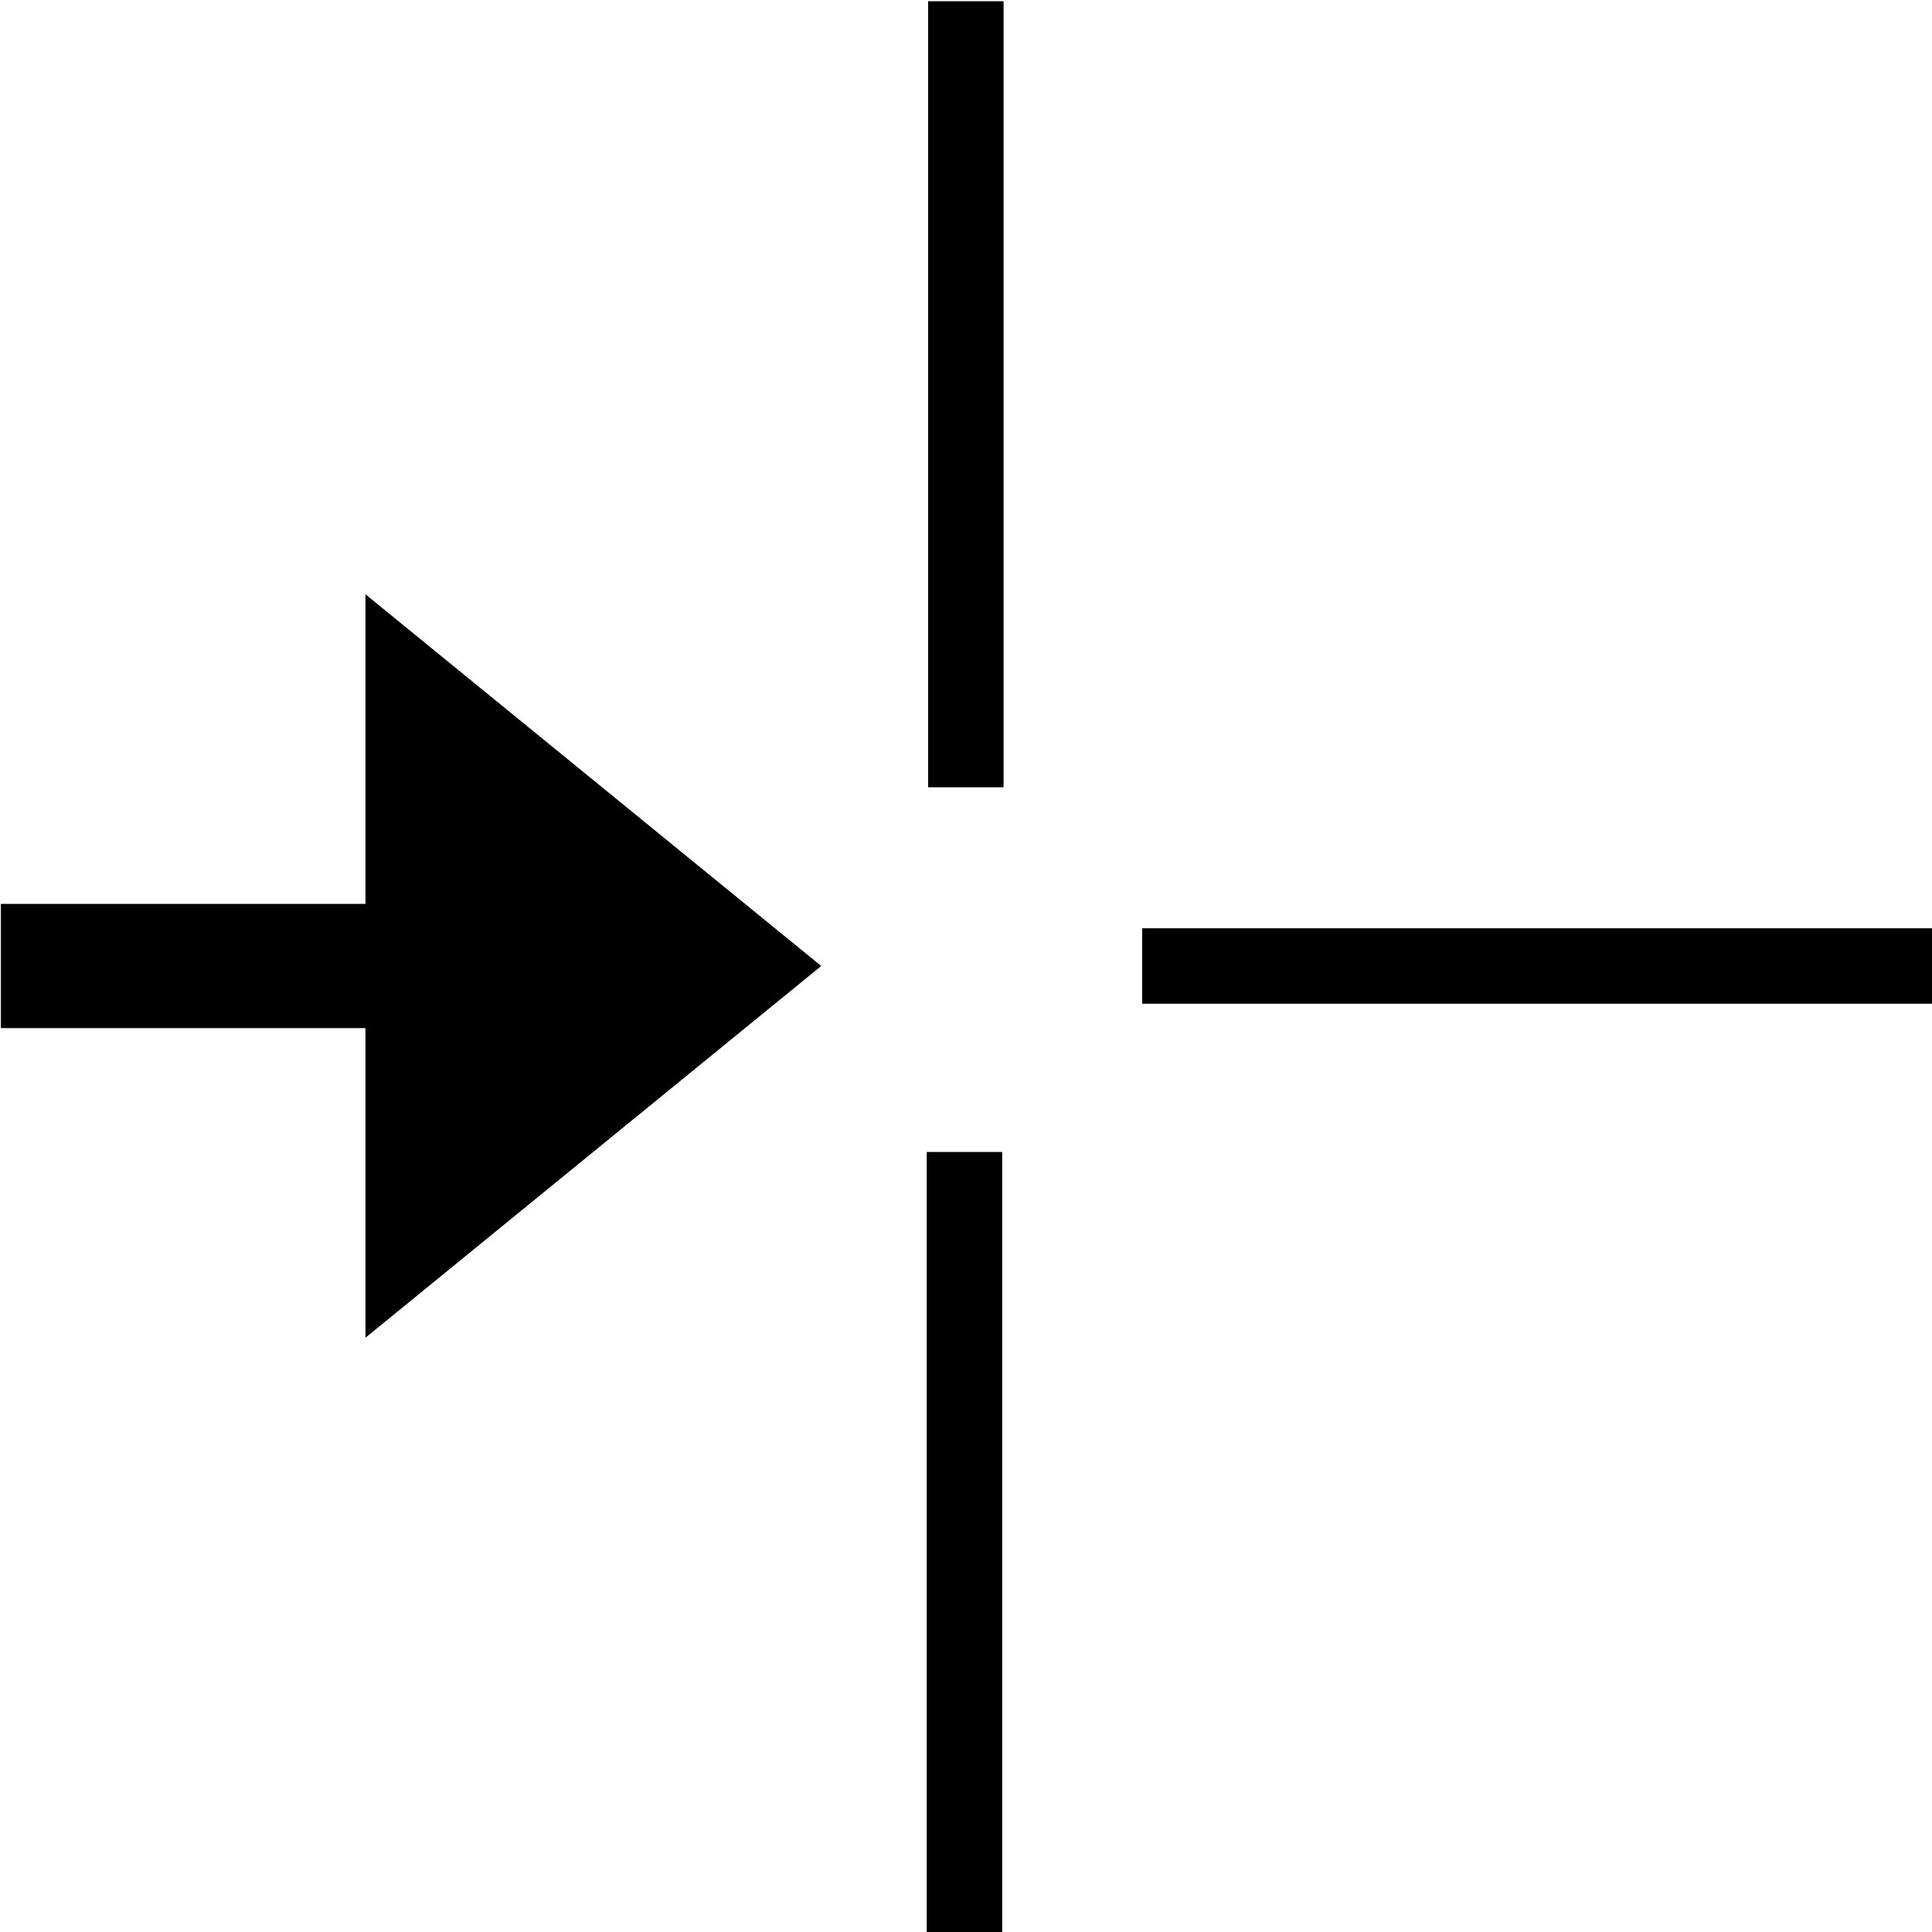
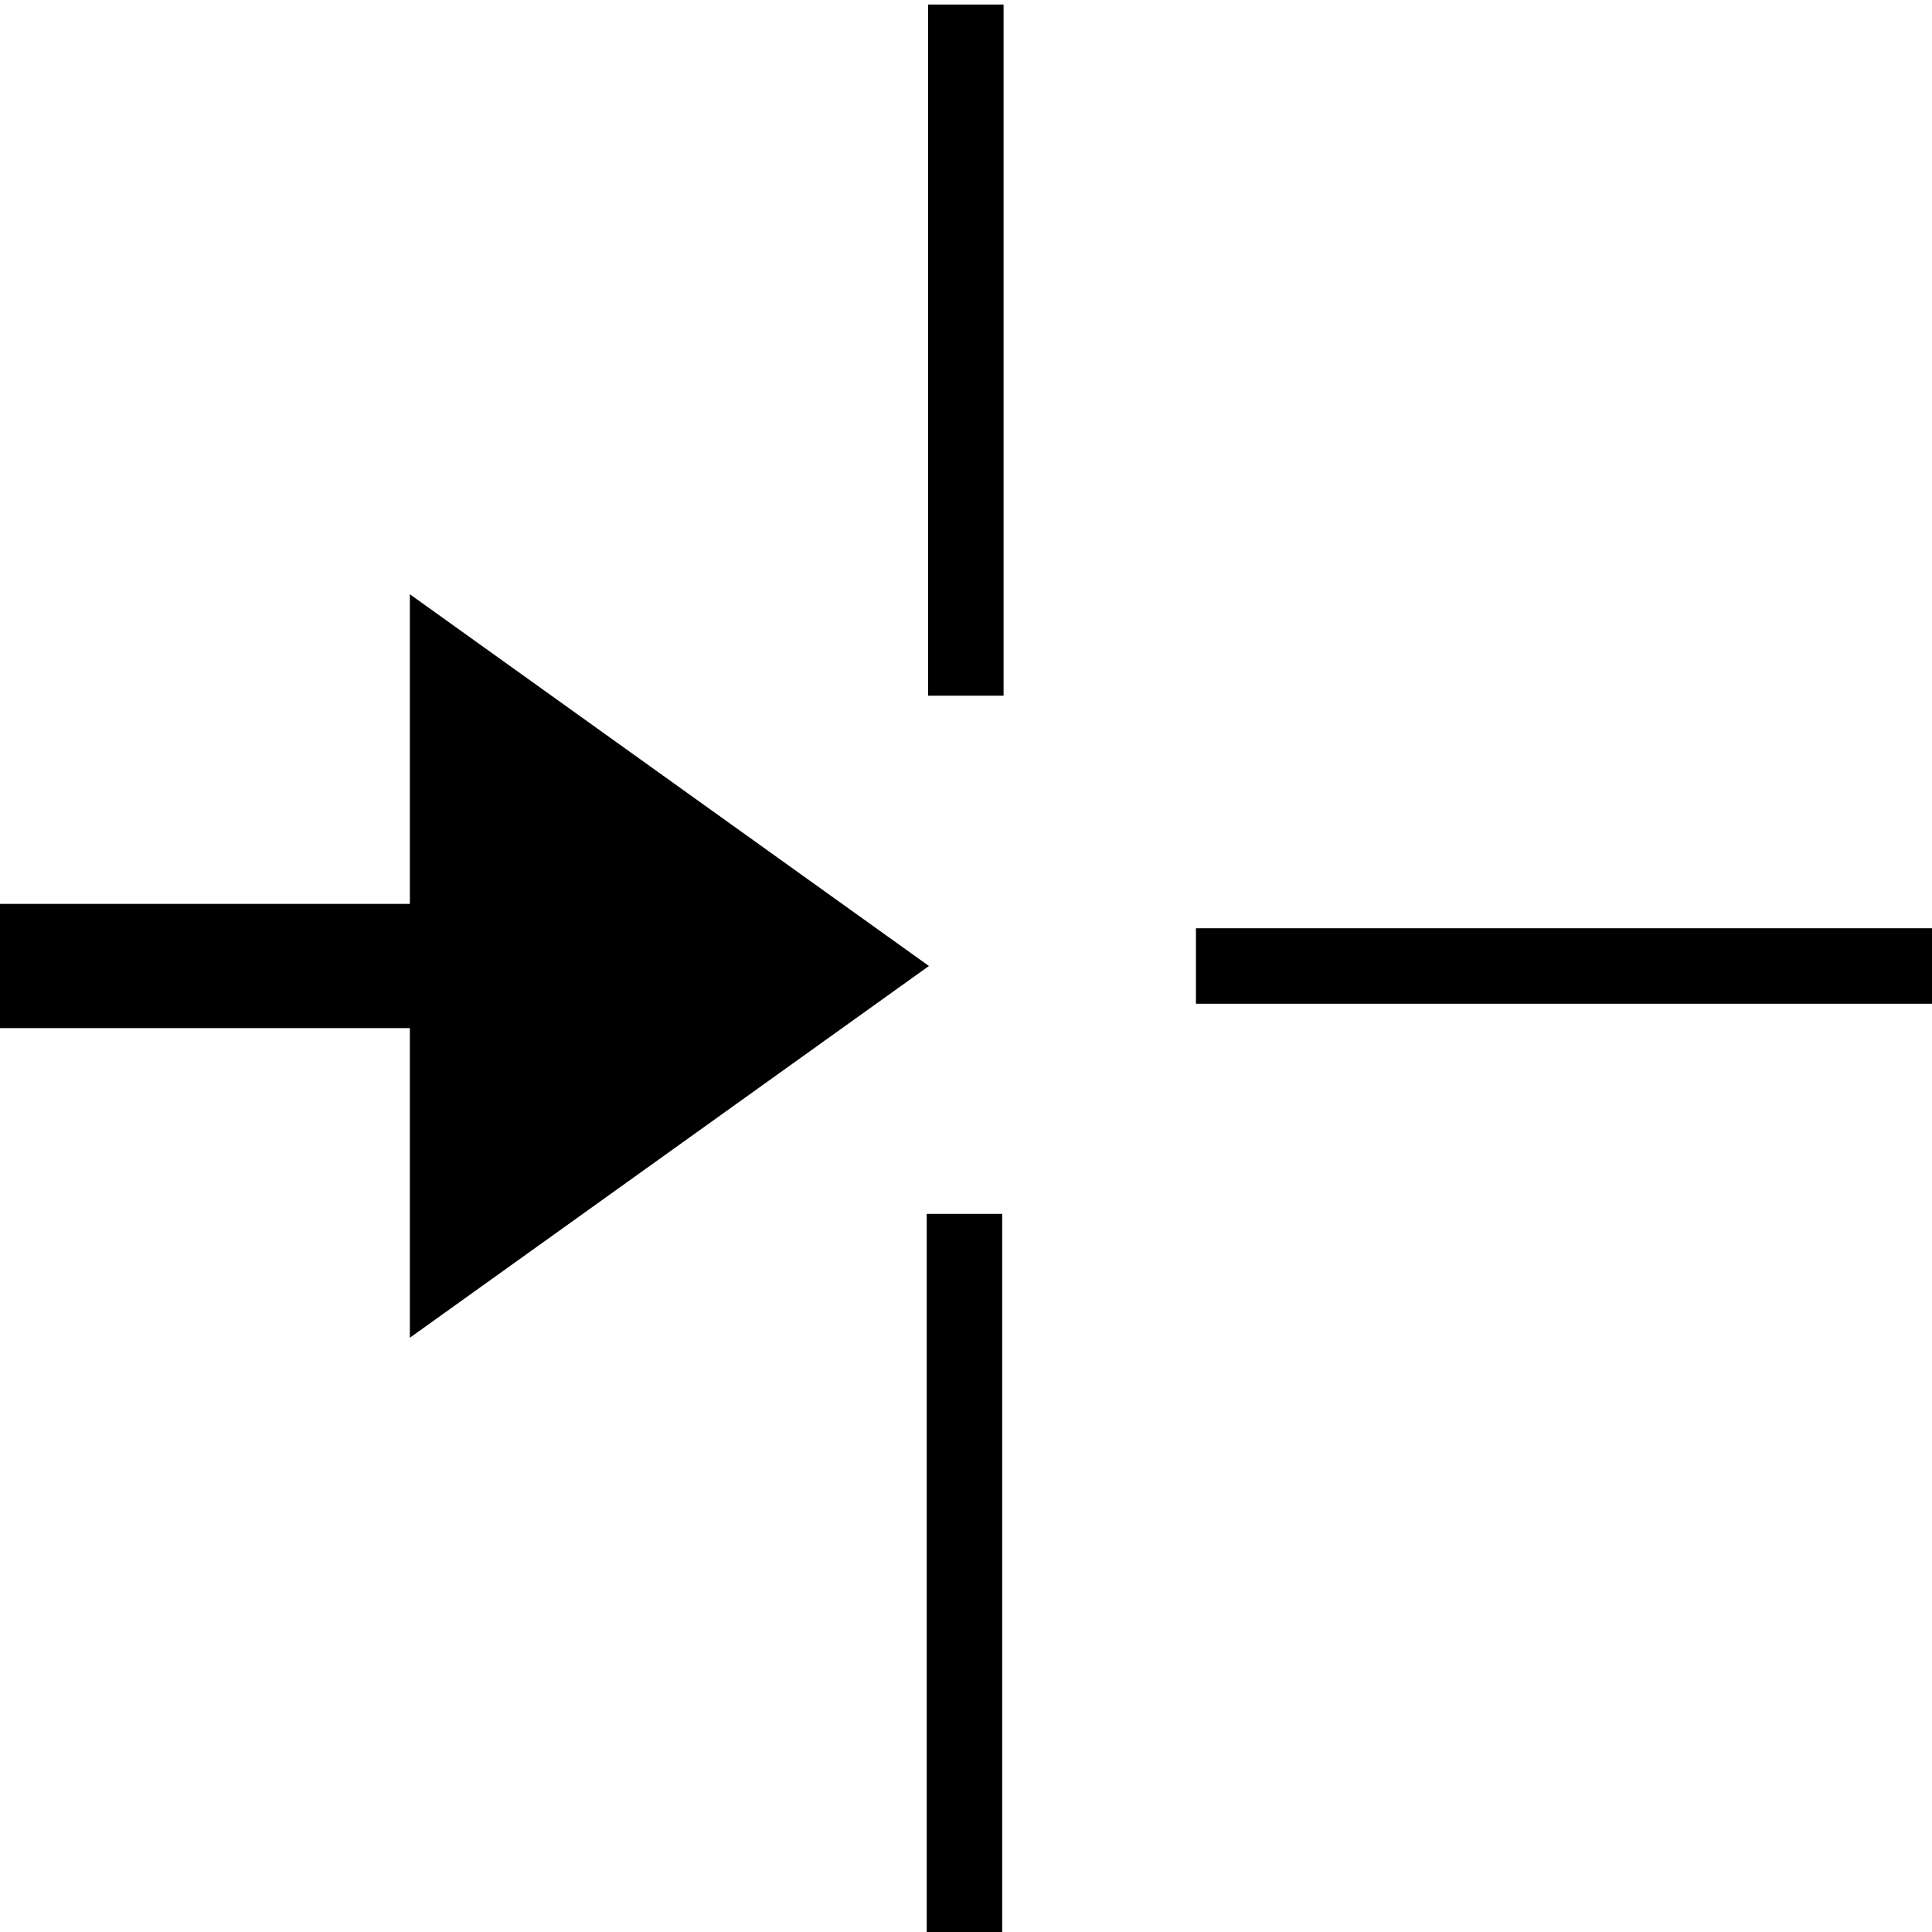
<svg xmlns="http://www.w3.org/2000/svg" xmlns:xlink="http://www.w3.org/1999/xlink" width="256" height="256" id="svg3336" version="1.1">
  <defs id="defs3338">
    <symbol id="Arrow-3">
      <path style="color:#000000;font-style:normal;font-variant:normal;font-weight:normal;font-stretch:normal;font-size:medium;line-height:normal;font-family:sans-serif;text-indent:0;text-align:start;text-decoration:none;text-decoration-line:none;text-decoration-style:solid;text-decoration-color:#000000;letter-spacing:normal;word-spacing:normal;text-transform:none;direction:ltr;block-progression:tb;writing-mode:lr-tb;baseline-shift:baseline;text-anchor:start;white-space:normal;clip-rule:nonzero;display:inline;overflow:visible;visibility:visible;opacity:1;isolation:auto;mix-blend-mode:normal;color-interpolation:sRGB;color-interpolation-filters:linearRGB;solid-color:#000000;solid-opacity:1;fill:#000000;fill-opacity:1;fill-rule:nonzero;stroke:none;stroke-width:2;stroke-linecap:butt;stroke-linejoin:miter;stroke-miterlimit:4;stroke-dasharray:none;stroke-dashoffset:0;stroke-opacity:1;color-rendering:auto;image-rendering:auto;shape-rendering:auto;text-rendering:auto;enable-background:accumulate" d="m 129.635,31.424 0,10 41.617,0 0,-10 -41.617,0 z" id="path25306" />
      <path style="fill:#000000;fill-opacity:1;fill-rule:evenodd;stroke:#000000;stroke-width:4.862pt;stroke-opacity:1" d="m 216.348,36.424 -42.058,24.311 0,-48.622 42.058,24.311 z" id="path25308" />
    </symbol>
  </defs>
-   <use id="use7499" xlink:href="#Arrow-3" x="0" y="0" width="100%" height="100%" transform="matrix(1.166436,0,0,1.6458,-151.0944,68.05305)" style="stroke-width:0.784" />
-   <path style="fill:none;fill-rule:evenodd;stroke:#000000;stroke-width:10;stroke-linecap:butt;stroke-linejoin:miter;stroke-miterlimit:4;stroke-dasharray:none;stroke-opacity:1" d="M 127.979,0.162 V 99.317 h 0.38" id="path1542" />
-   <path style="fill:none;fill-rule:evenodd;stroke:#000000;stroke-width:10;stroke-linecap:butt;stroke-linejoin:miter;stroke-miterlimit:4;stroke-dasharray:none;stroke-opacity:1" d="m 127.796,152.64 v 99.563 h 0.385" id="path1542-6" />
-   <path style="fill:none;fill-rule:evenodd;stroke:#000000;stroke-width:10;stroke-linecap:butt;stroke-linejoin:miter;stroke-miterlimit:4;stroke-dasharray:none;stroke-opacity:1" d="M 257.005,128 H 156.342 v 0.4" id="path1542-3" />
+   <use id="use7499" xlink:href="#Arrow-3" x="0" y="0" width="100%" height="100%" transform="matrix(1.328384,0,0,1.6458,-172.909,68.05305)" style="stroke-width:0.735" />
+   <path style="fill:none;fill-rule:evenodd;stroke:#000000;stroke-width:10;stroke-linecap:butt;stroke-linejoin:miter;stroke-miterlimit:4;stroke-dasharray:none;stroke-opacity:1" d="M 127.979,0.601 V 87.182 h 0.38" id="path1542" />
+   <path style="fill:none;fill-rule:evenodd;stroke:#000000;stroke-width:10;stroke-linecap:butt;stroke-linejoin:miter;stroke-miterlimit:4;stroke-dasharray:none;stroke-opacity:1" d="m 127.796,160.846 v 91.481 h 0.385" id="path1542-6" />
+   <path style="fill:none;fill-rule:evenodd;stroke:#000000;stroke-width:10;stroke-linecap:butt;stroke-linejoin:miter;stroke-miterlimit:4;stroke-dasharray:none;stroke-opacity:1" d="m 256.751,128 h -93.284 v 0.4" id="path1542-3" />
</svg>
